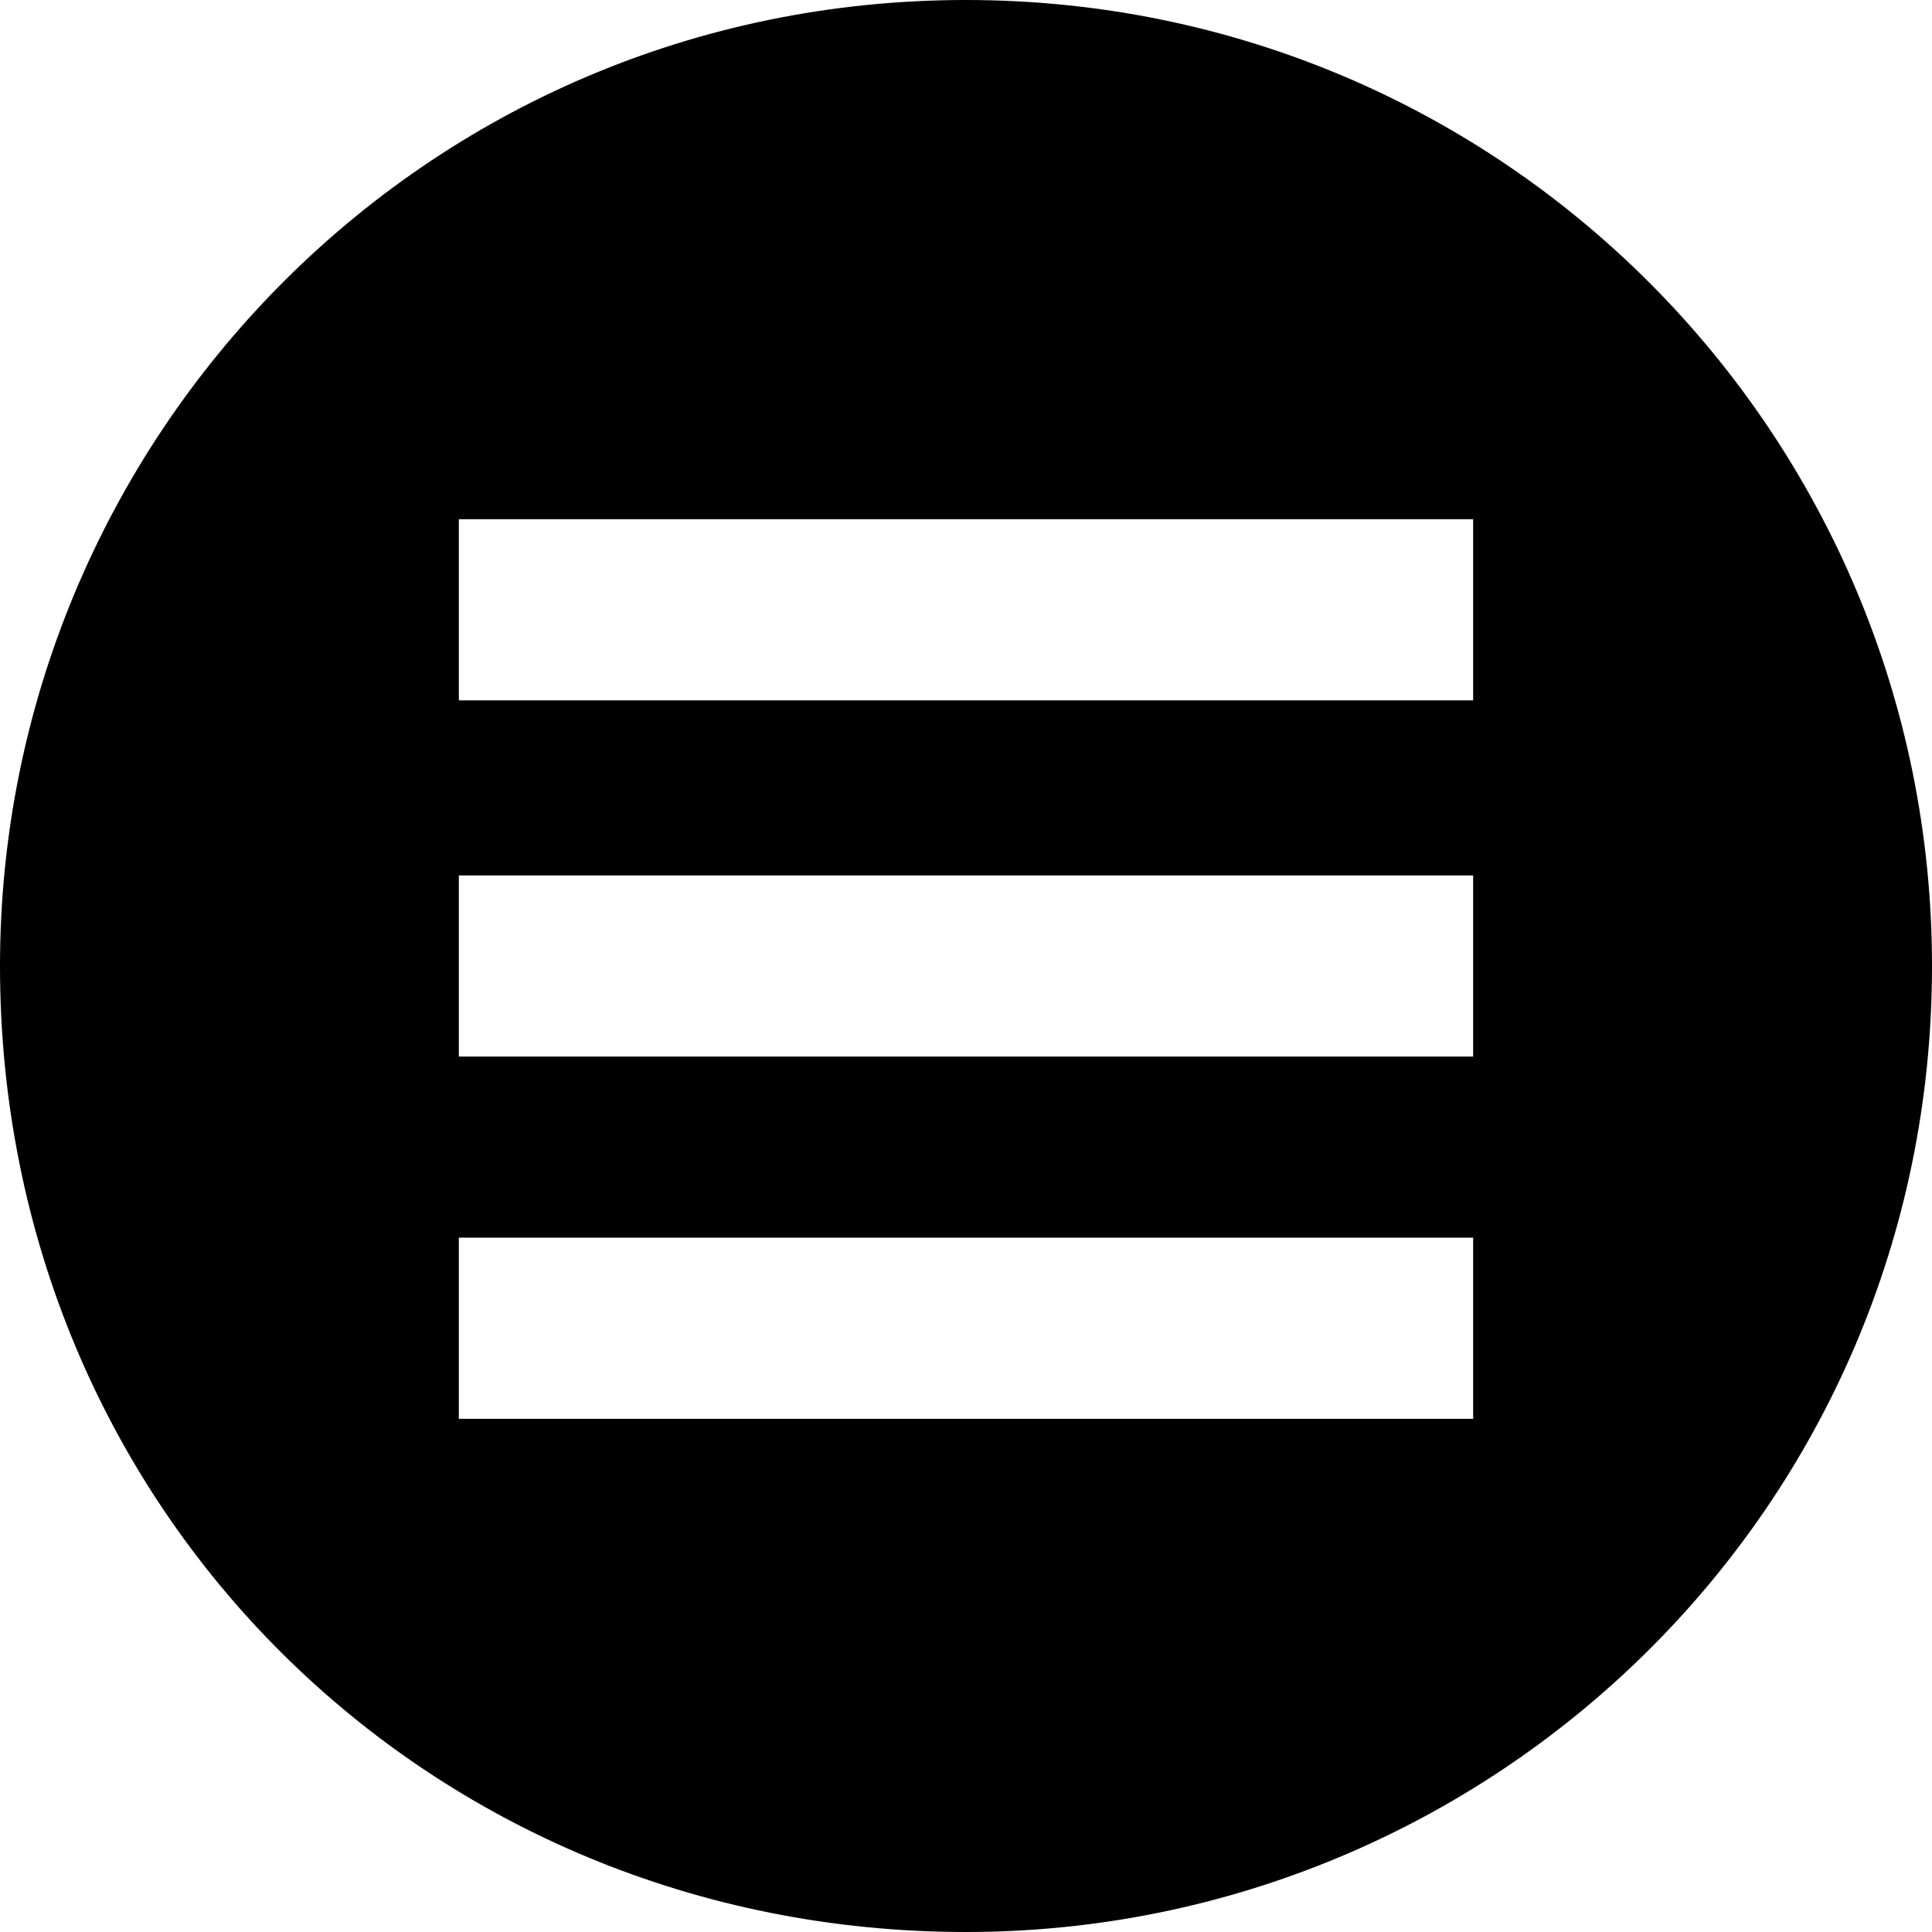
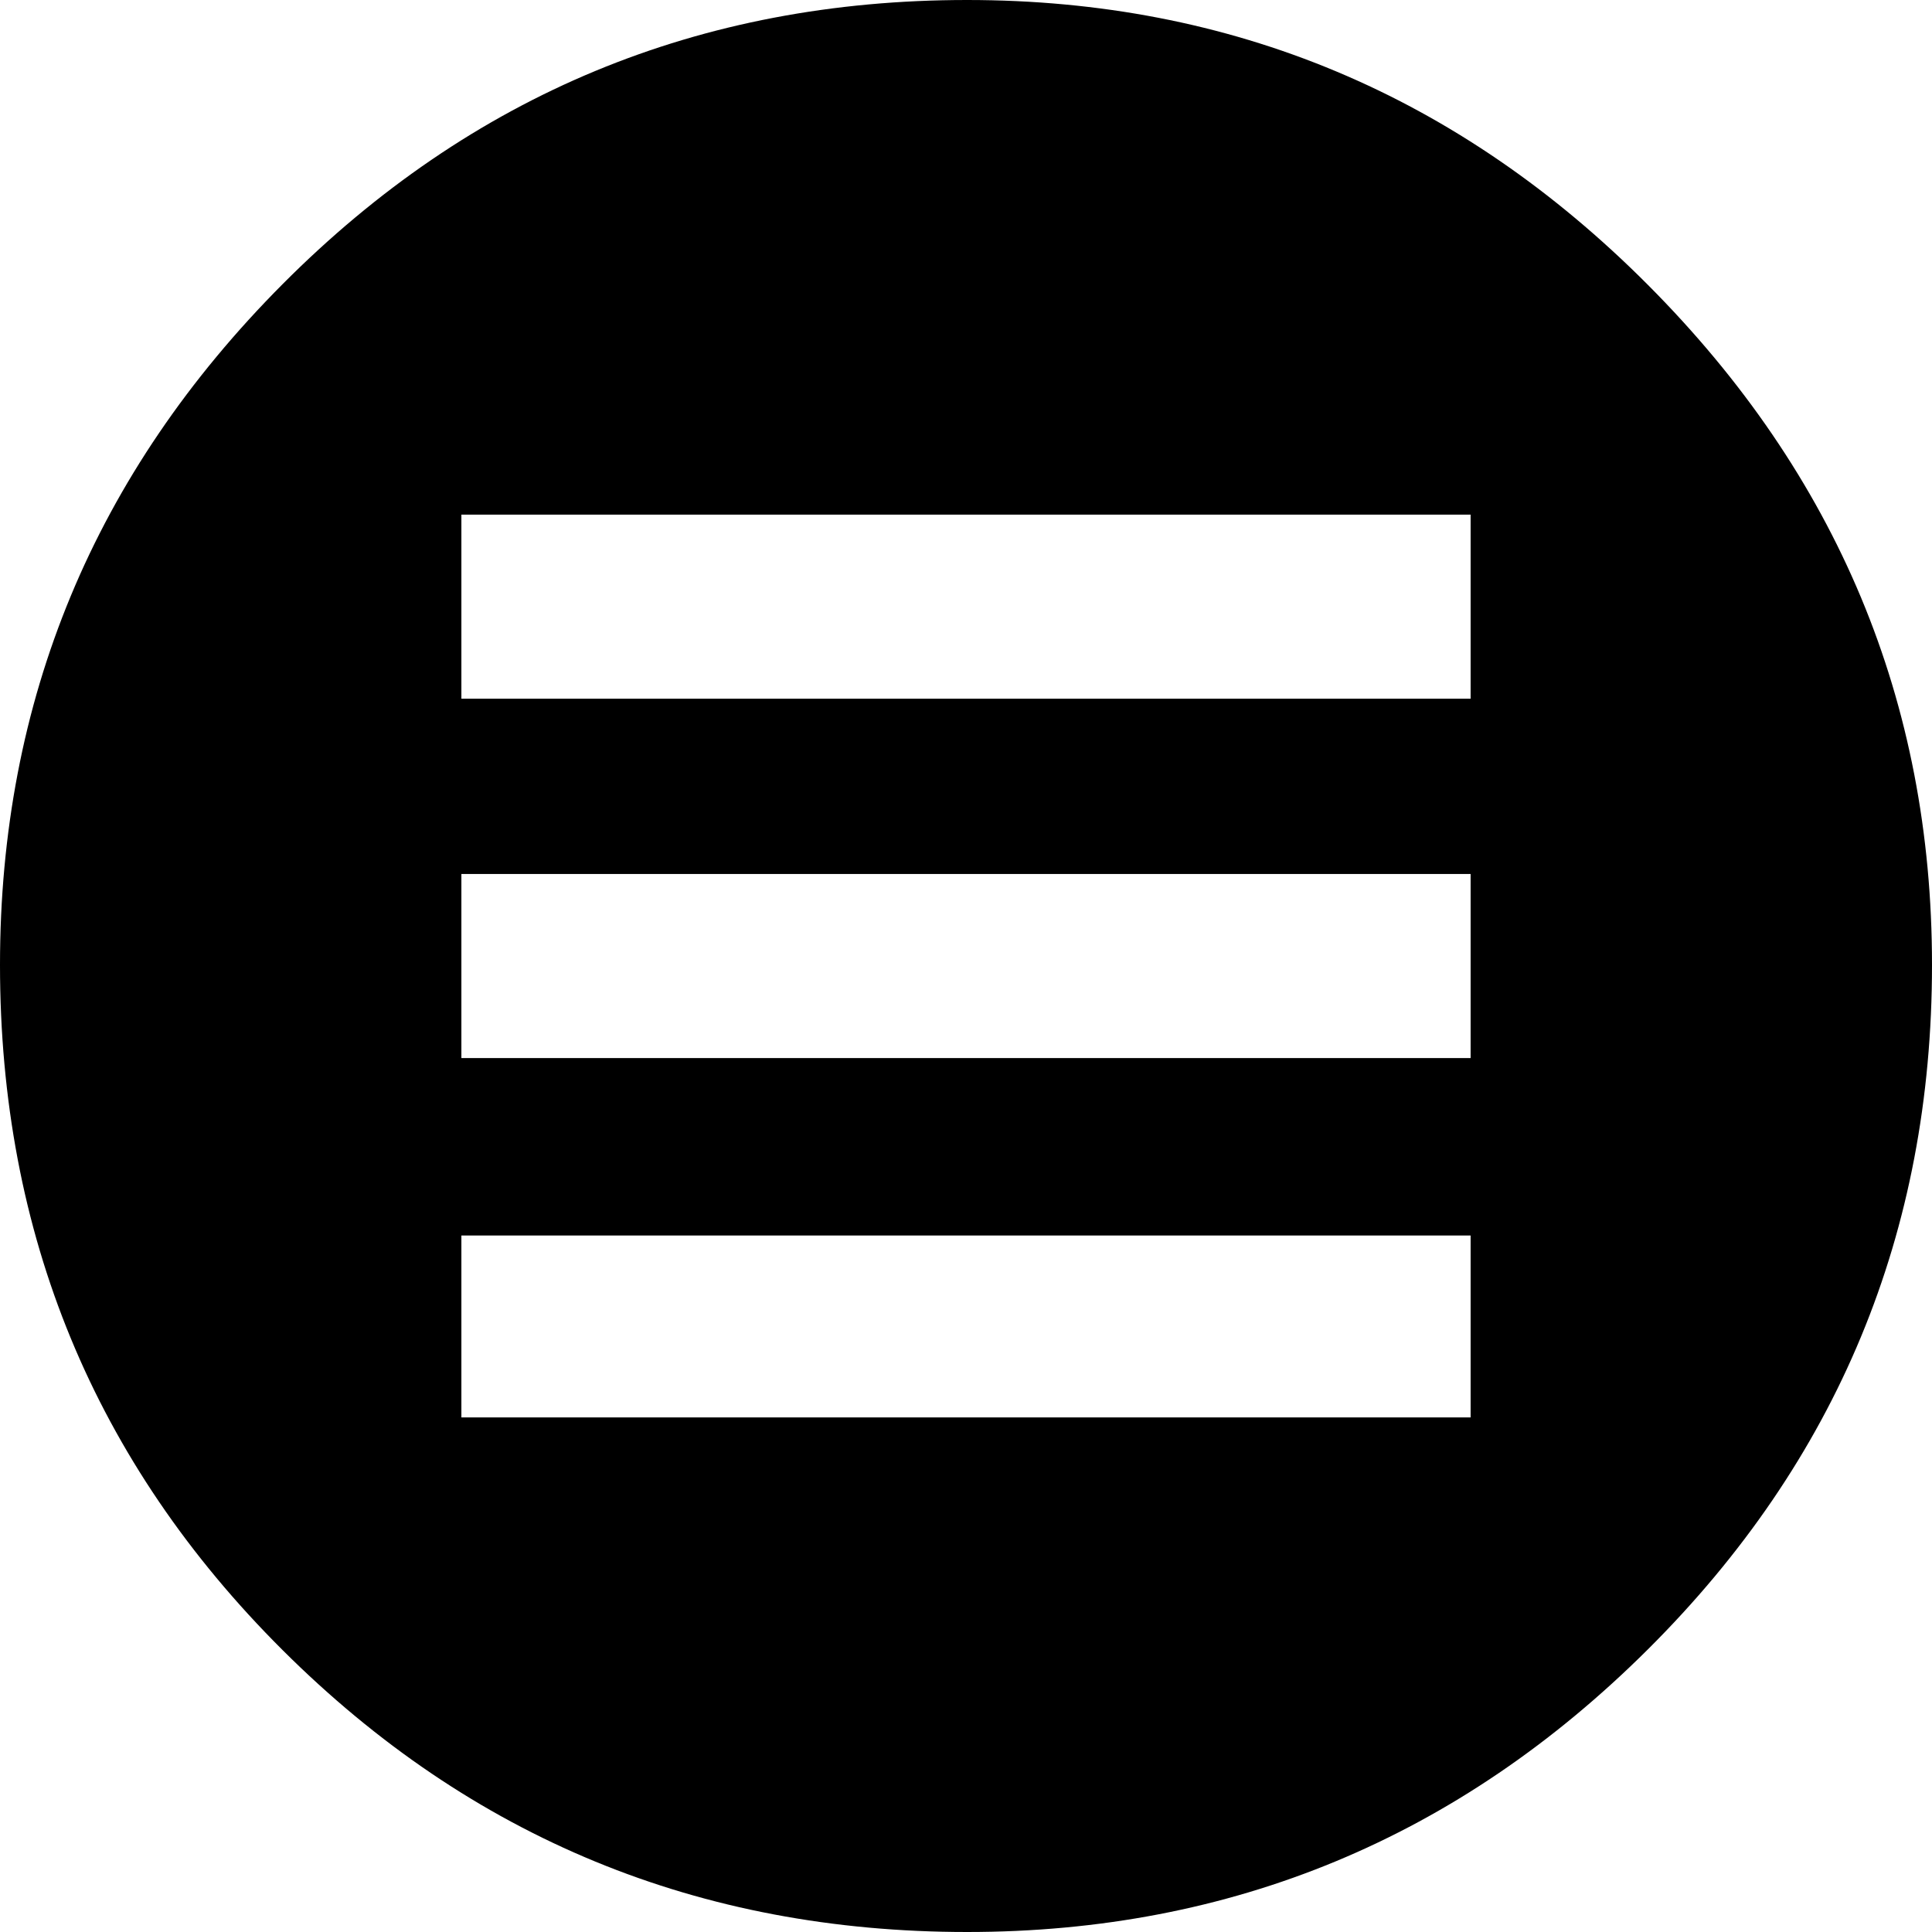
- <svg xmlns="http://www.w3.org/2000/svg" version="1.1" id="Layer_1" x="0px" y="0px" width="32px" height="32px" viewBox="0 0 32 32" style="enable-background:new 0 0 32 32;" xml:space="preserve">
-   <path d="M16,0c8.9,0,16,7.2,16,16c0,9-7.3,16-16,16C7.1,32,0,25,0,16C0,7.3,7,0,16,0z M24.4,23.5v-3H7.6v3H24.4z M24.4,17.5v-3H7.6  v3H24.4z M24.4,11.6v-3H7.6v3H24.4z" />
+ <svg xmlns="http://www.w3.org/2000/svg" version="1.1" width="32" height="32" viewBox="0 0 32 32">
+   <path d="M16.018 0q6.576 0 11.279 4.721t4.703 11.261q0 6.65-4.703 11.334t-11.279 4.684q-6.65 0-11.334-4.666t-4.684-11.352q0-6.576 4.684-11.279t11.334-4.703zM24.358 23.477v-3.013h-16.716v3.013h16.716zM24.358 17.525v-3.049h-16.716v3.049h16.716zM24.358 11.573v-3.049h-16.716v3.049h16.716z" />
</svg>
